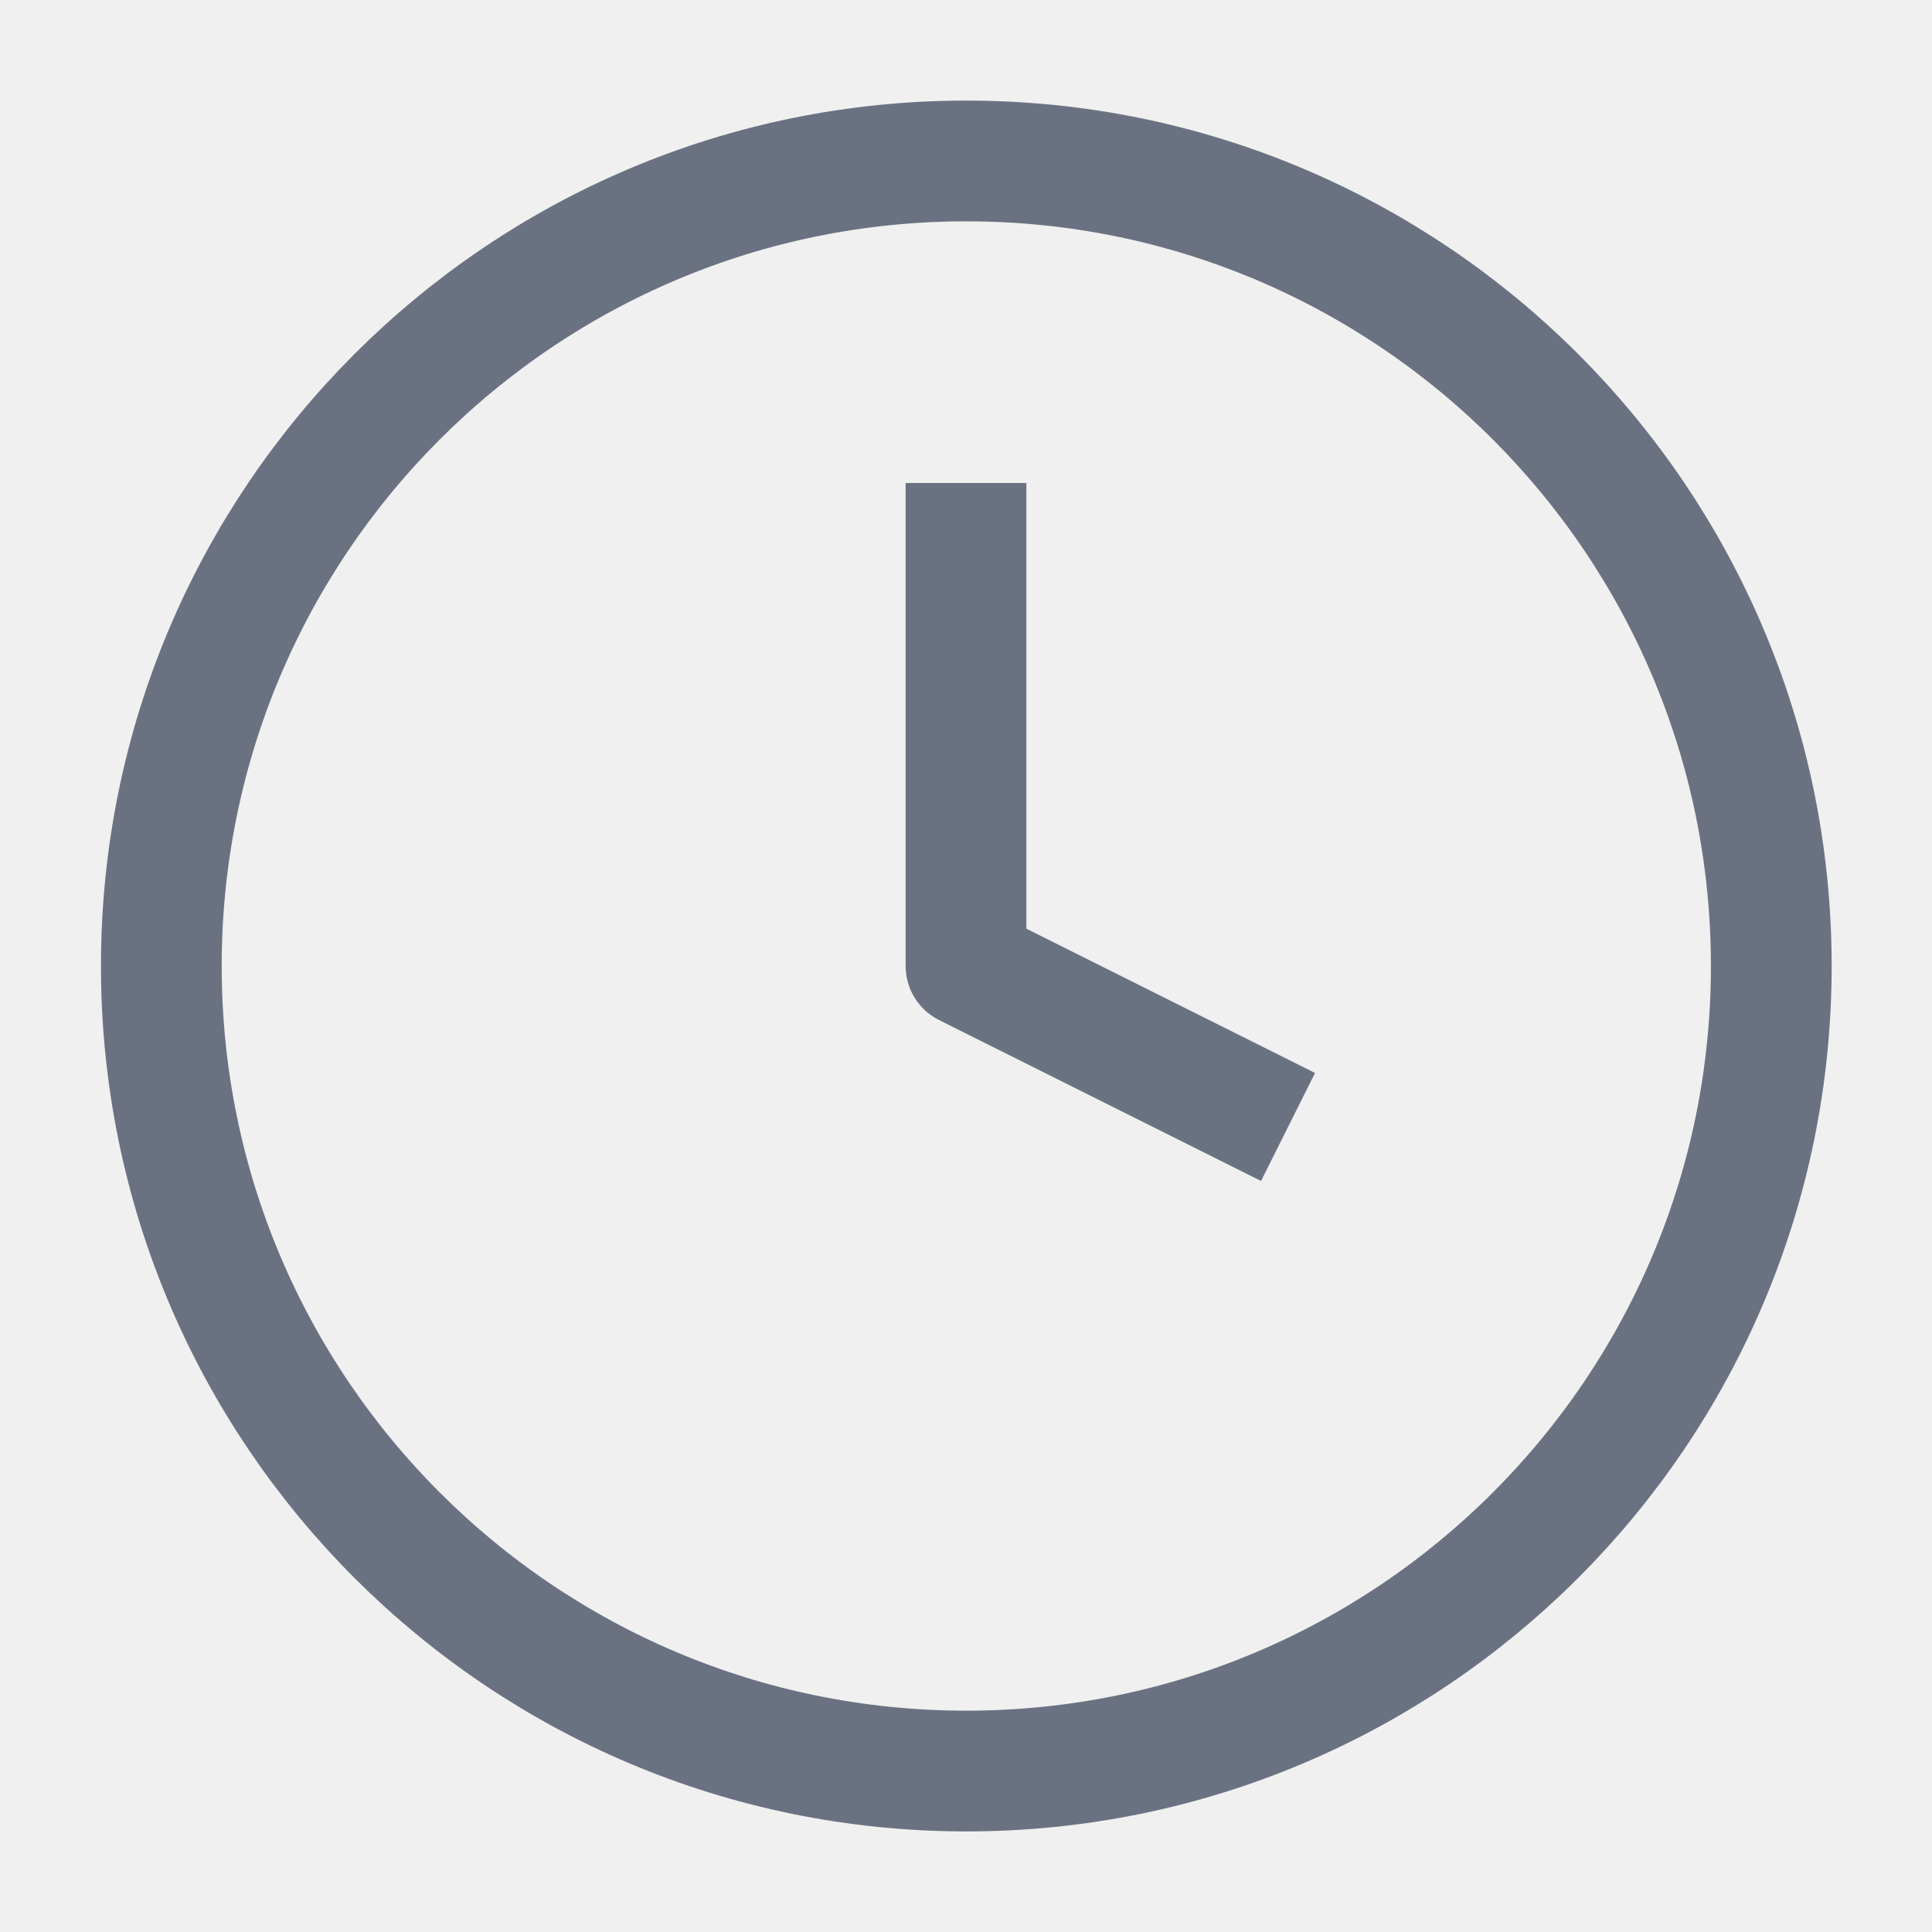
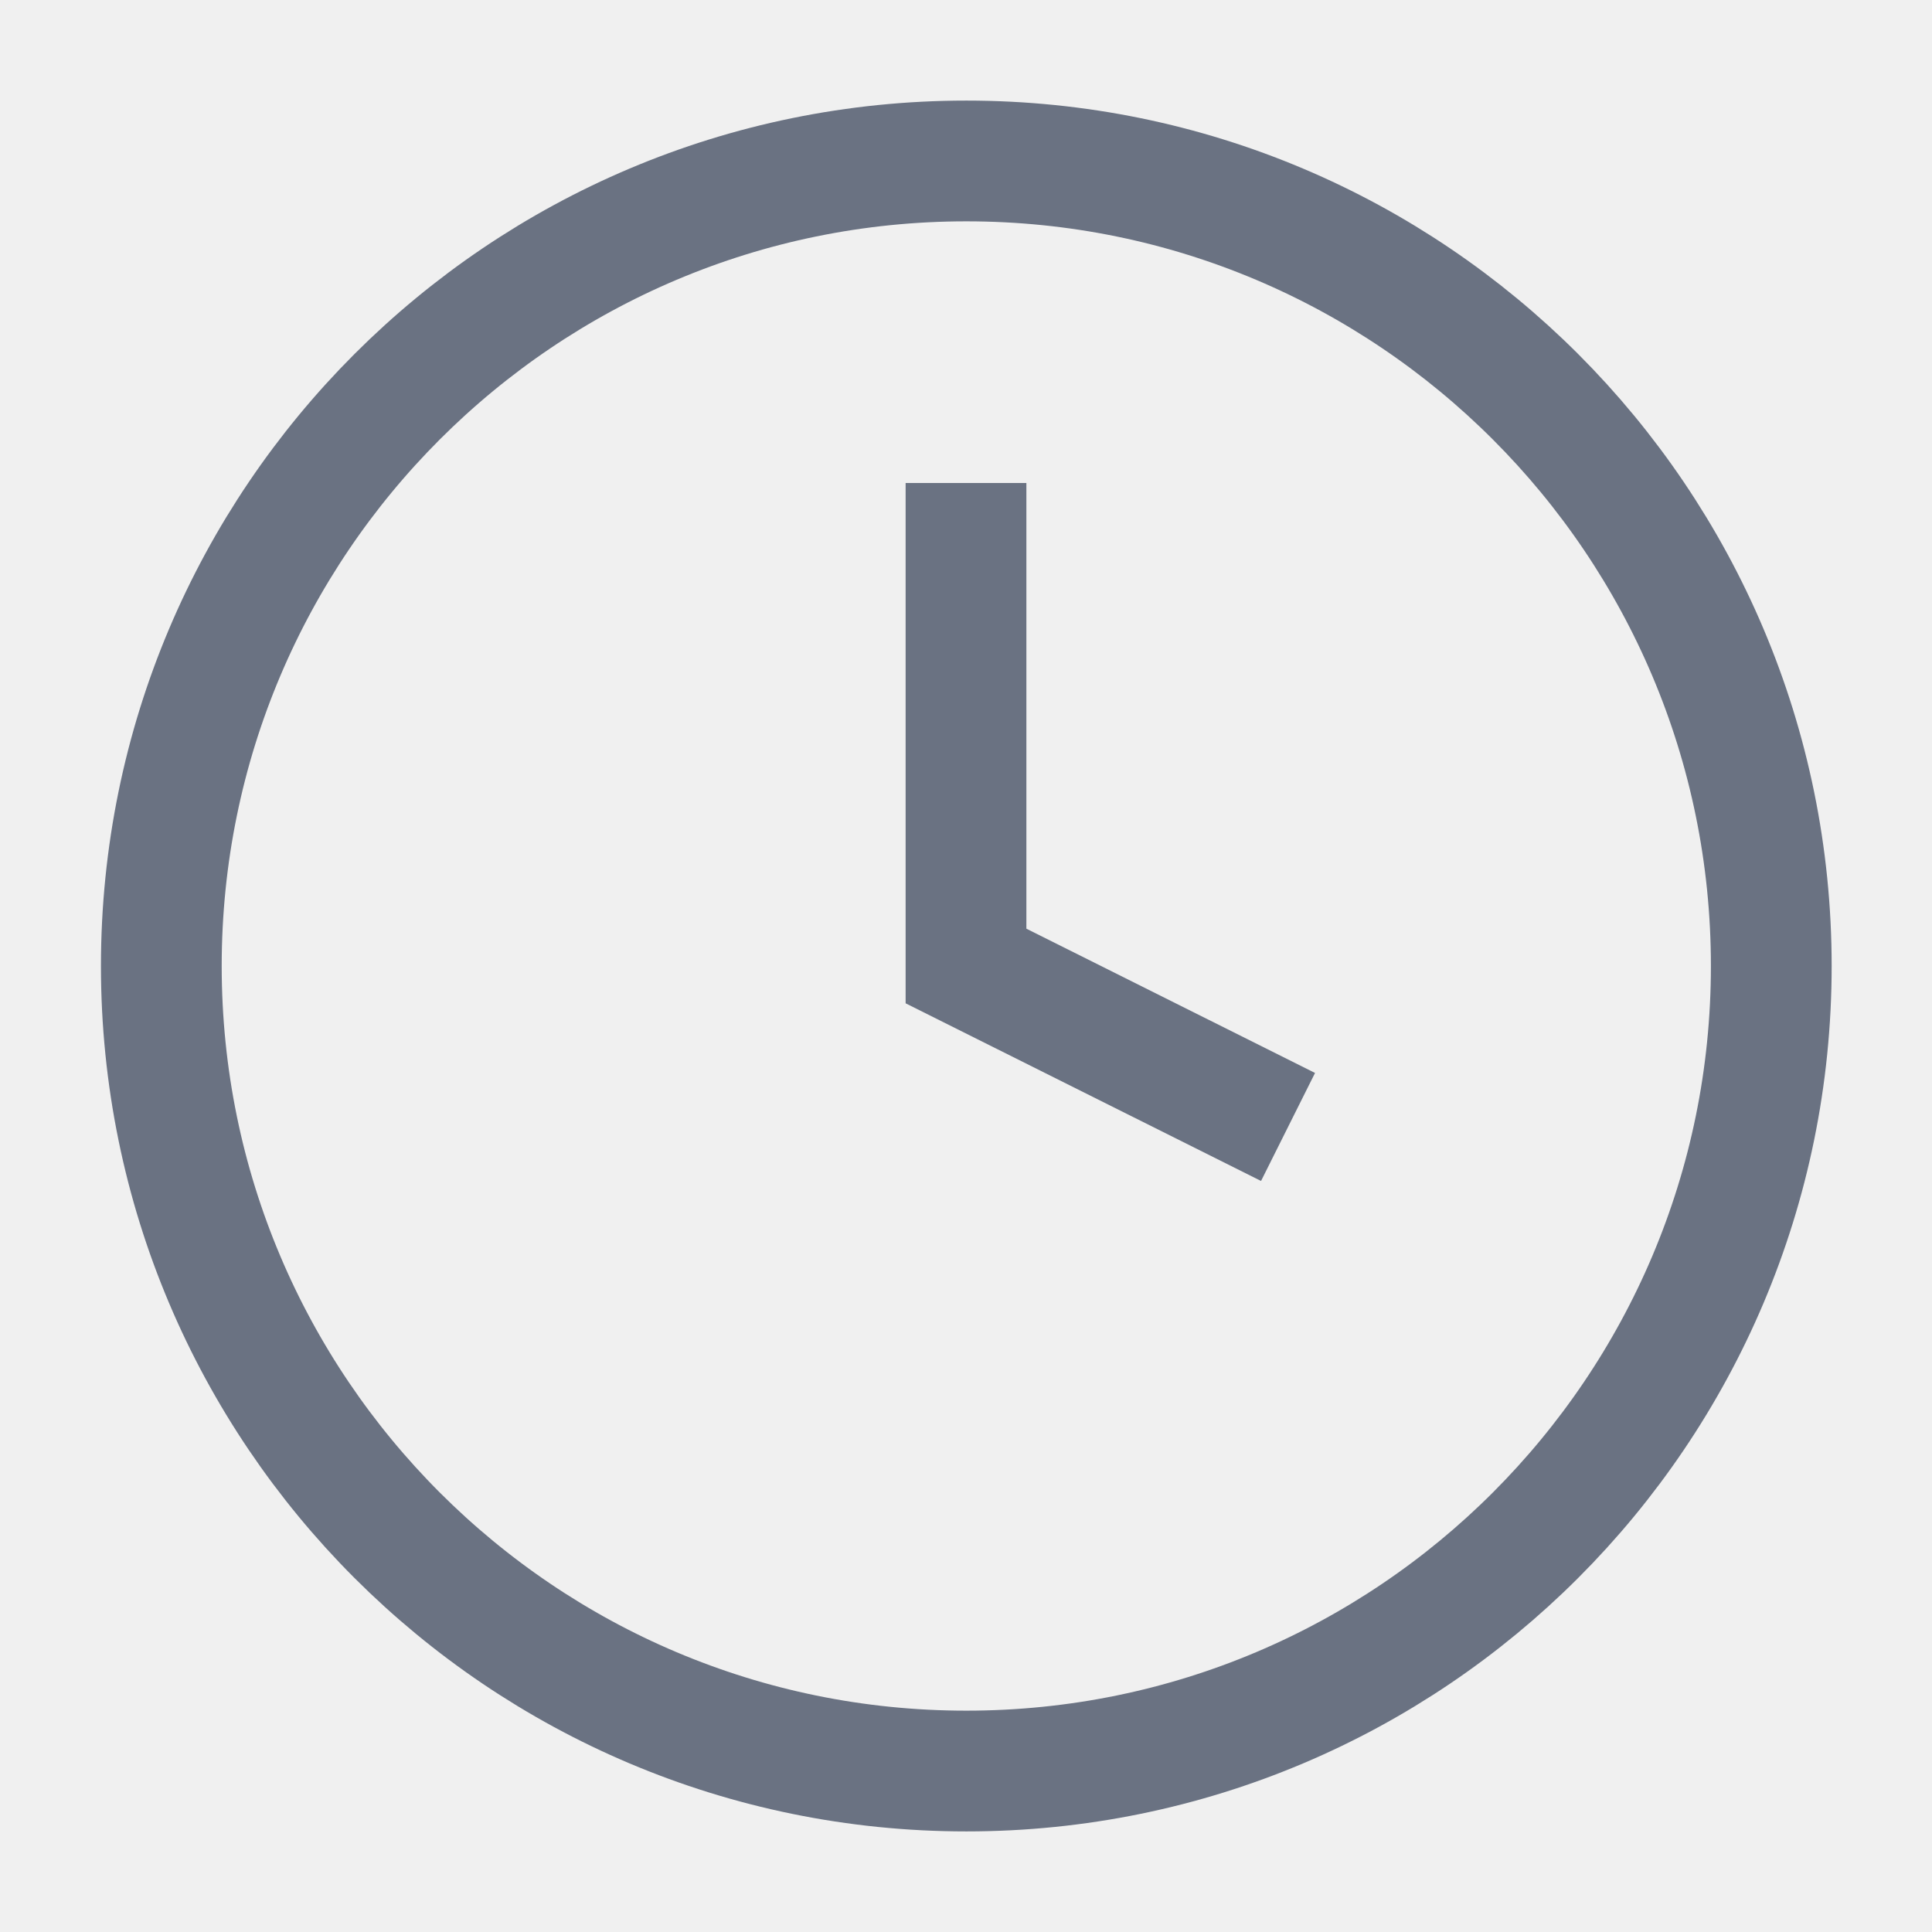
<svg xmlns="http://www.w3.org/2000/svg" width="16" height="16" viewBox="0 0 16 16" fill="none">
  <g clip-path="url(#clip0_5220_4139)">
-     <path d="M8.003 14.667C11.684 14.667 14.669 11.682 14.669 8C14.669 4.318 11.684 1.333 8.003 1.333C4.321 1.333 1.336 4.318 1.336 8C1.336 11.682 4.321 14.667 8.003 14.667Z" stroke="#6A7282" strokeWidth="1.333" strokeLinecap="round" stroke-linejoin="round" />
-     <path d="M8 4V8L10.667 9.333" stroke="#6A7282" strokeWidth="1.333" strokeLinecap="round" stroke-linejoin="round" />
+     <path d="M8.003 14.667C11.684 14.667 14.669 11.682 14.669 8C14.669 4.318 11.684 1.333 8.003 1.333C4.321 1.333 1.336 4.318 1.336 8C1.336 11.682 4.321 14.667 8.003 14.667Z" stroke="#6A7282" strokeWidth="1.333" strokeLinecap="round" strokeLinejoin="round" />
+     <path d="M8 4V8L10.667 9.333" stroke="#6A7282" strokeWidth="1.333" strokeLinecap="round" strokeLinejoin="round" />
  </g>
  <defs>
    <clipPath id="clip0_5220_4139">
      <rect width="16" height="16" fill="white" />
    </clipPath>
  </defs>
</svg>
